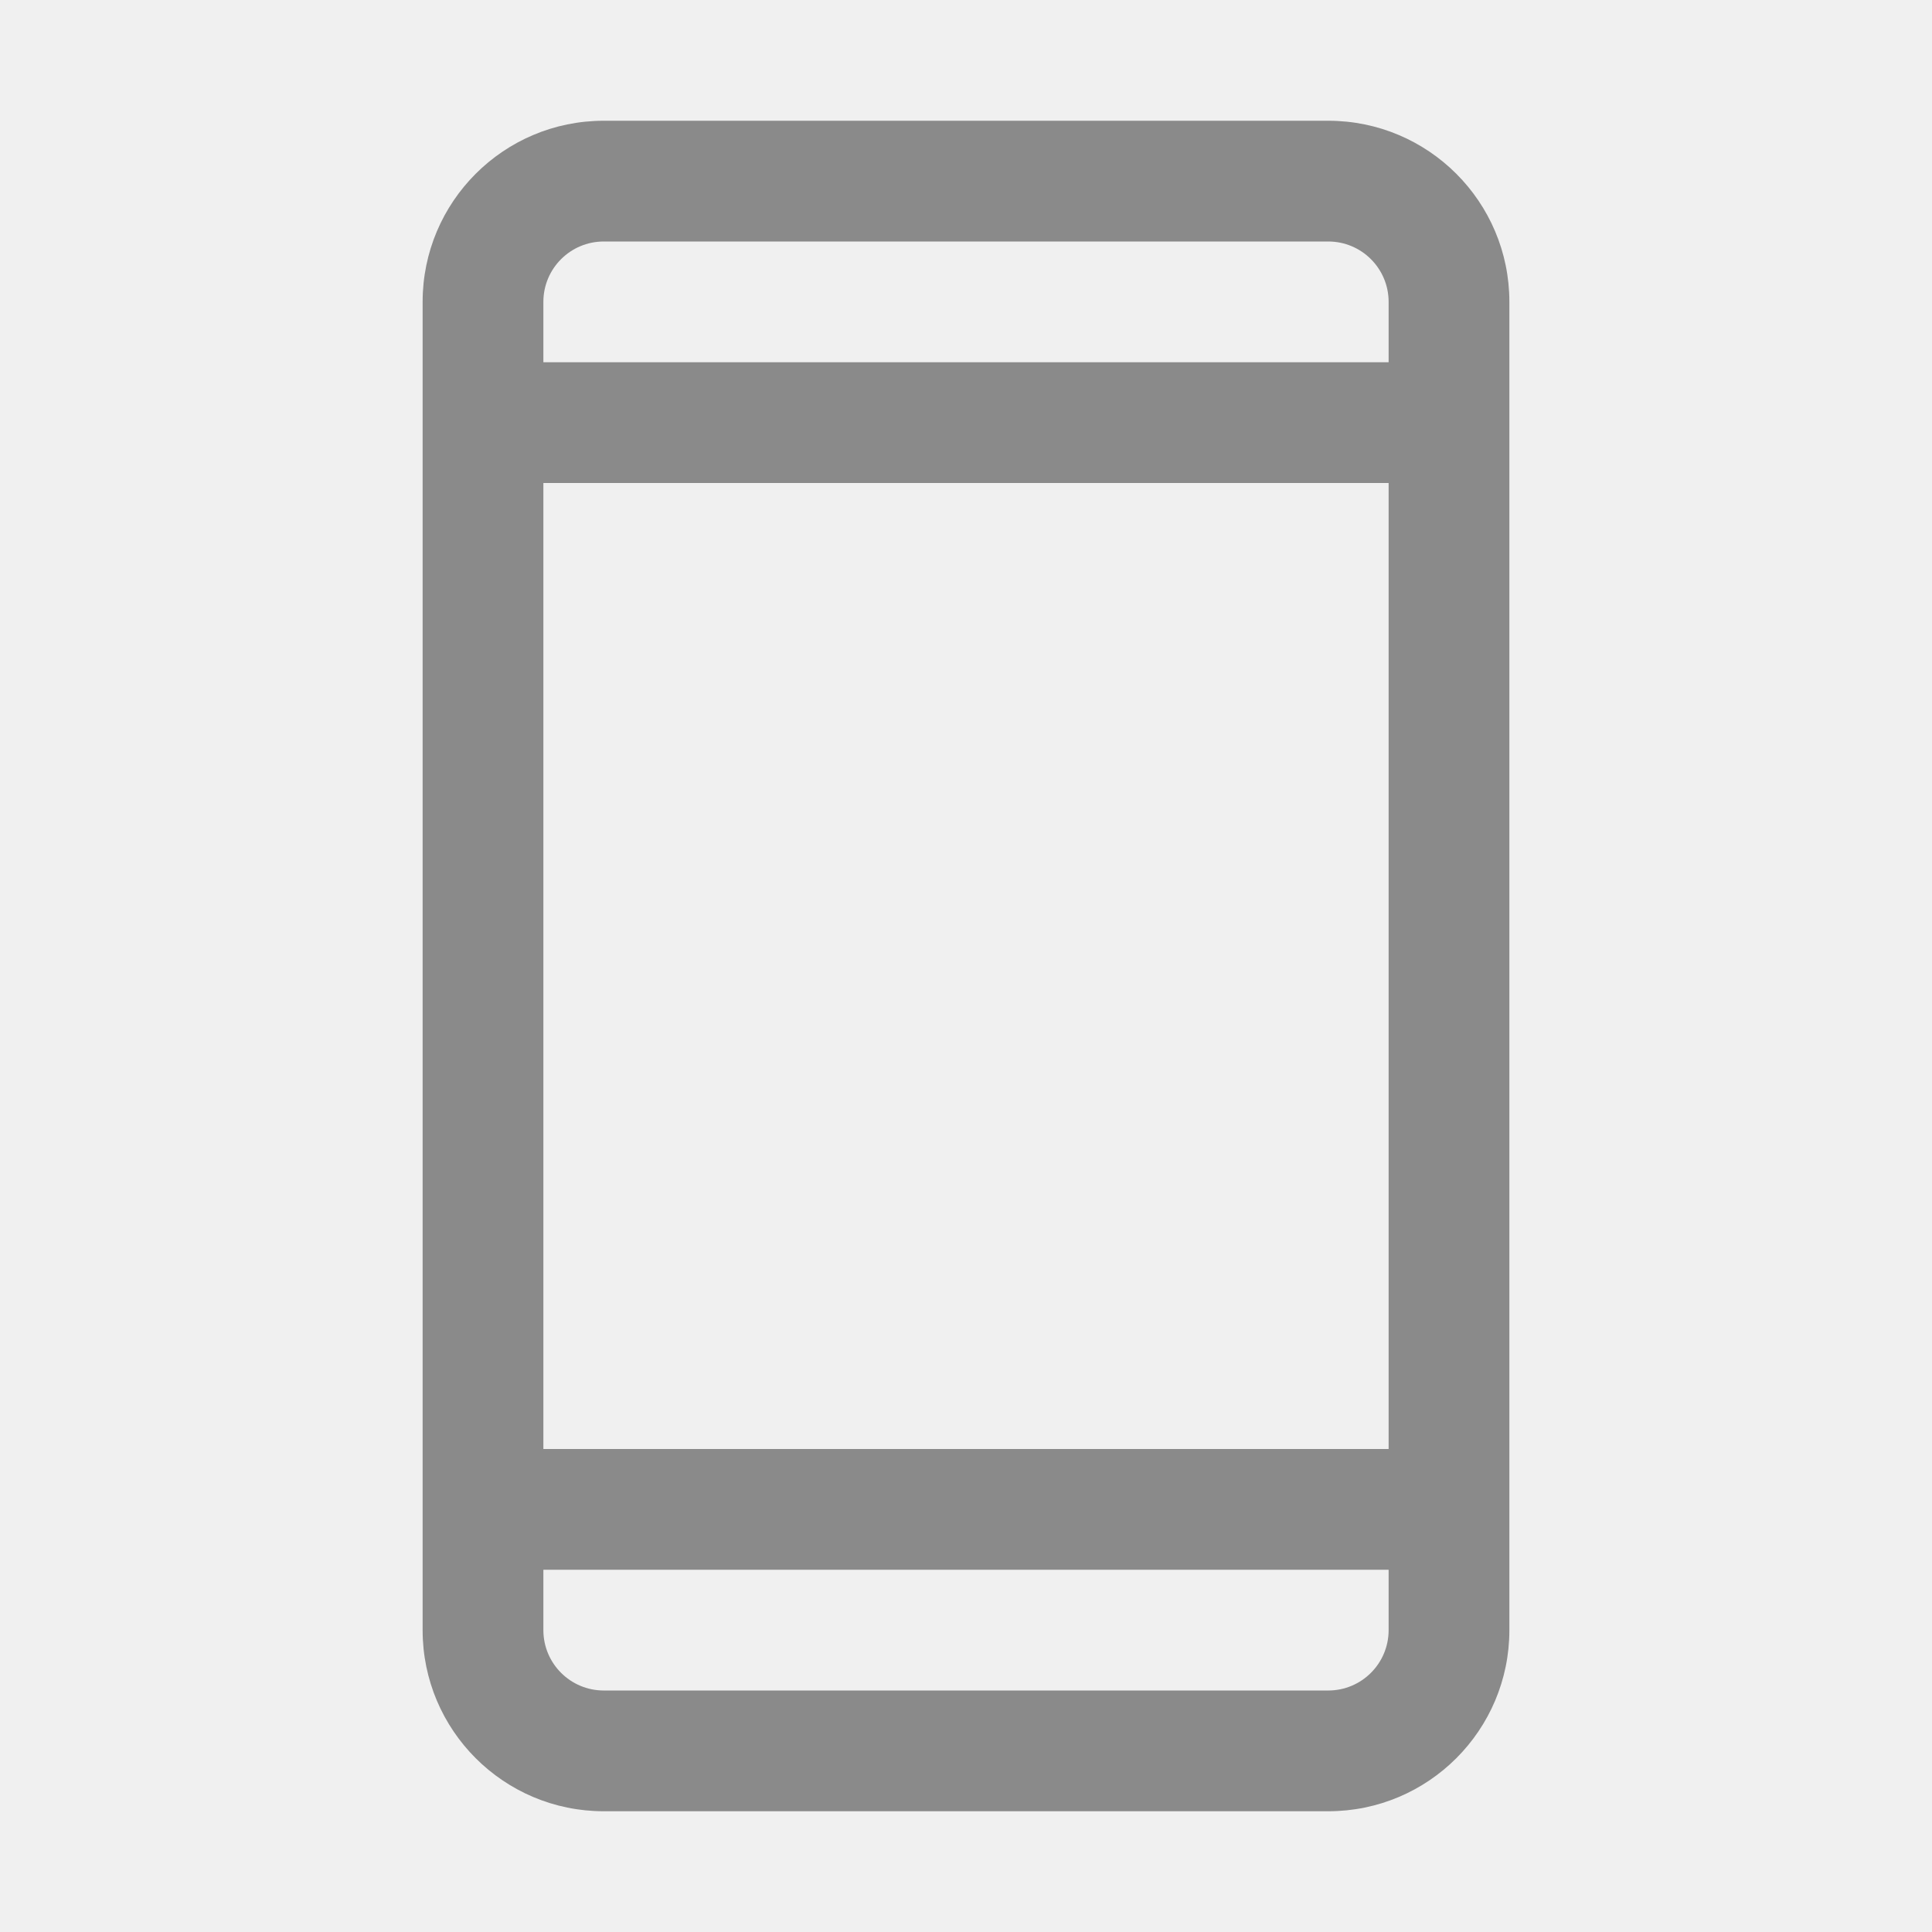
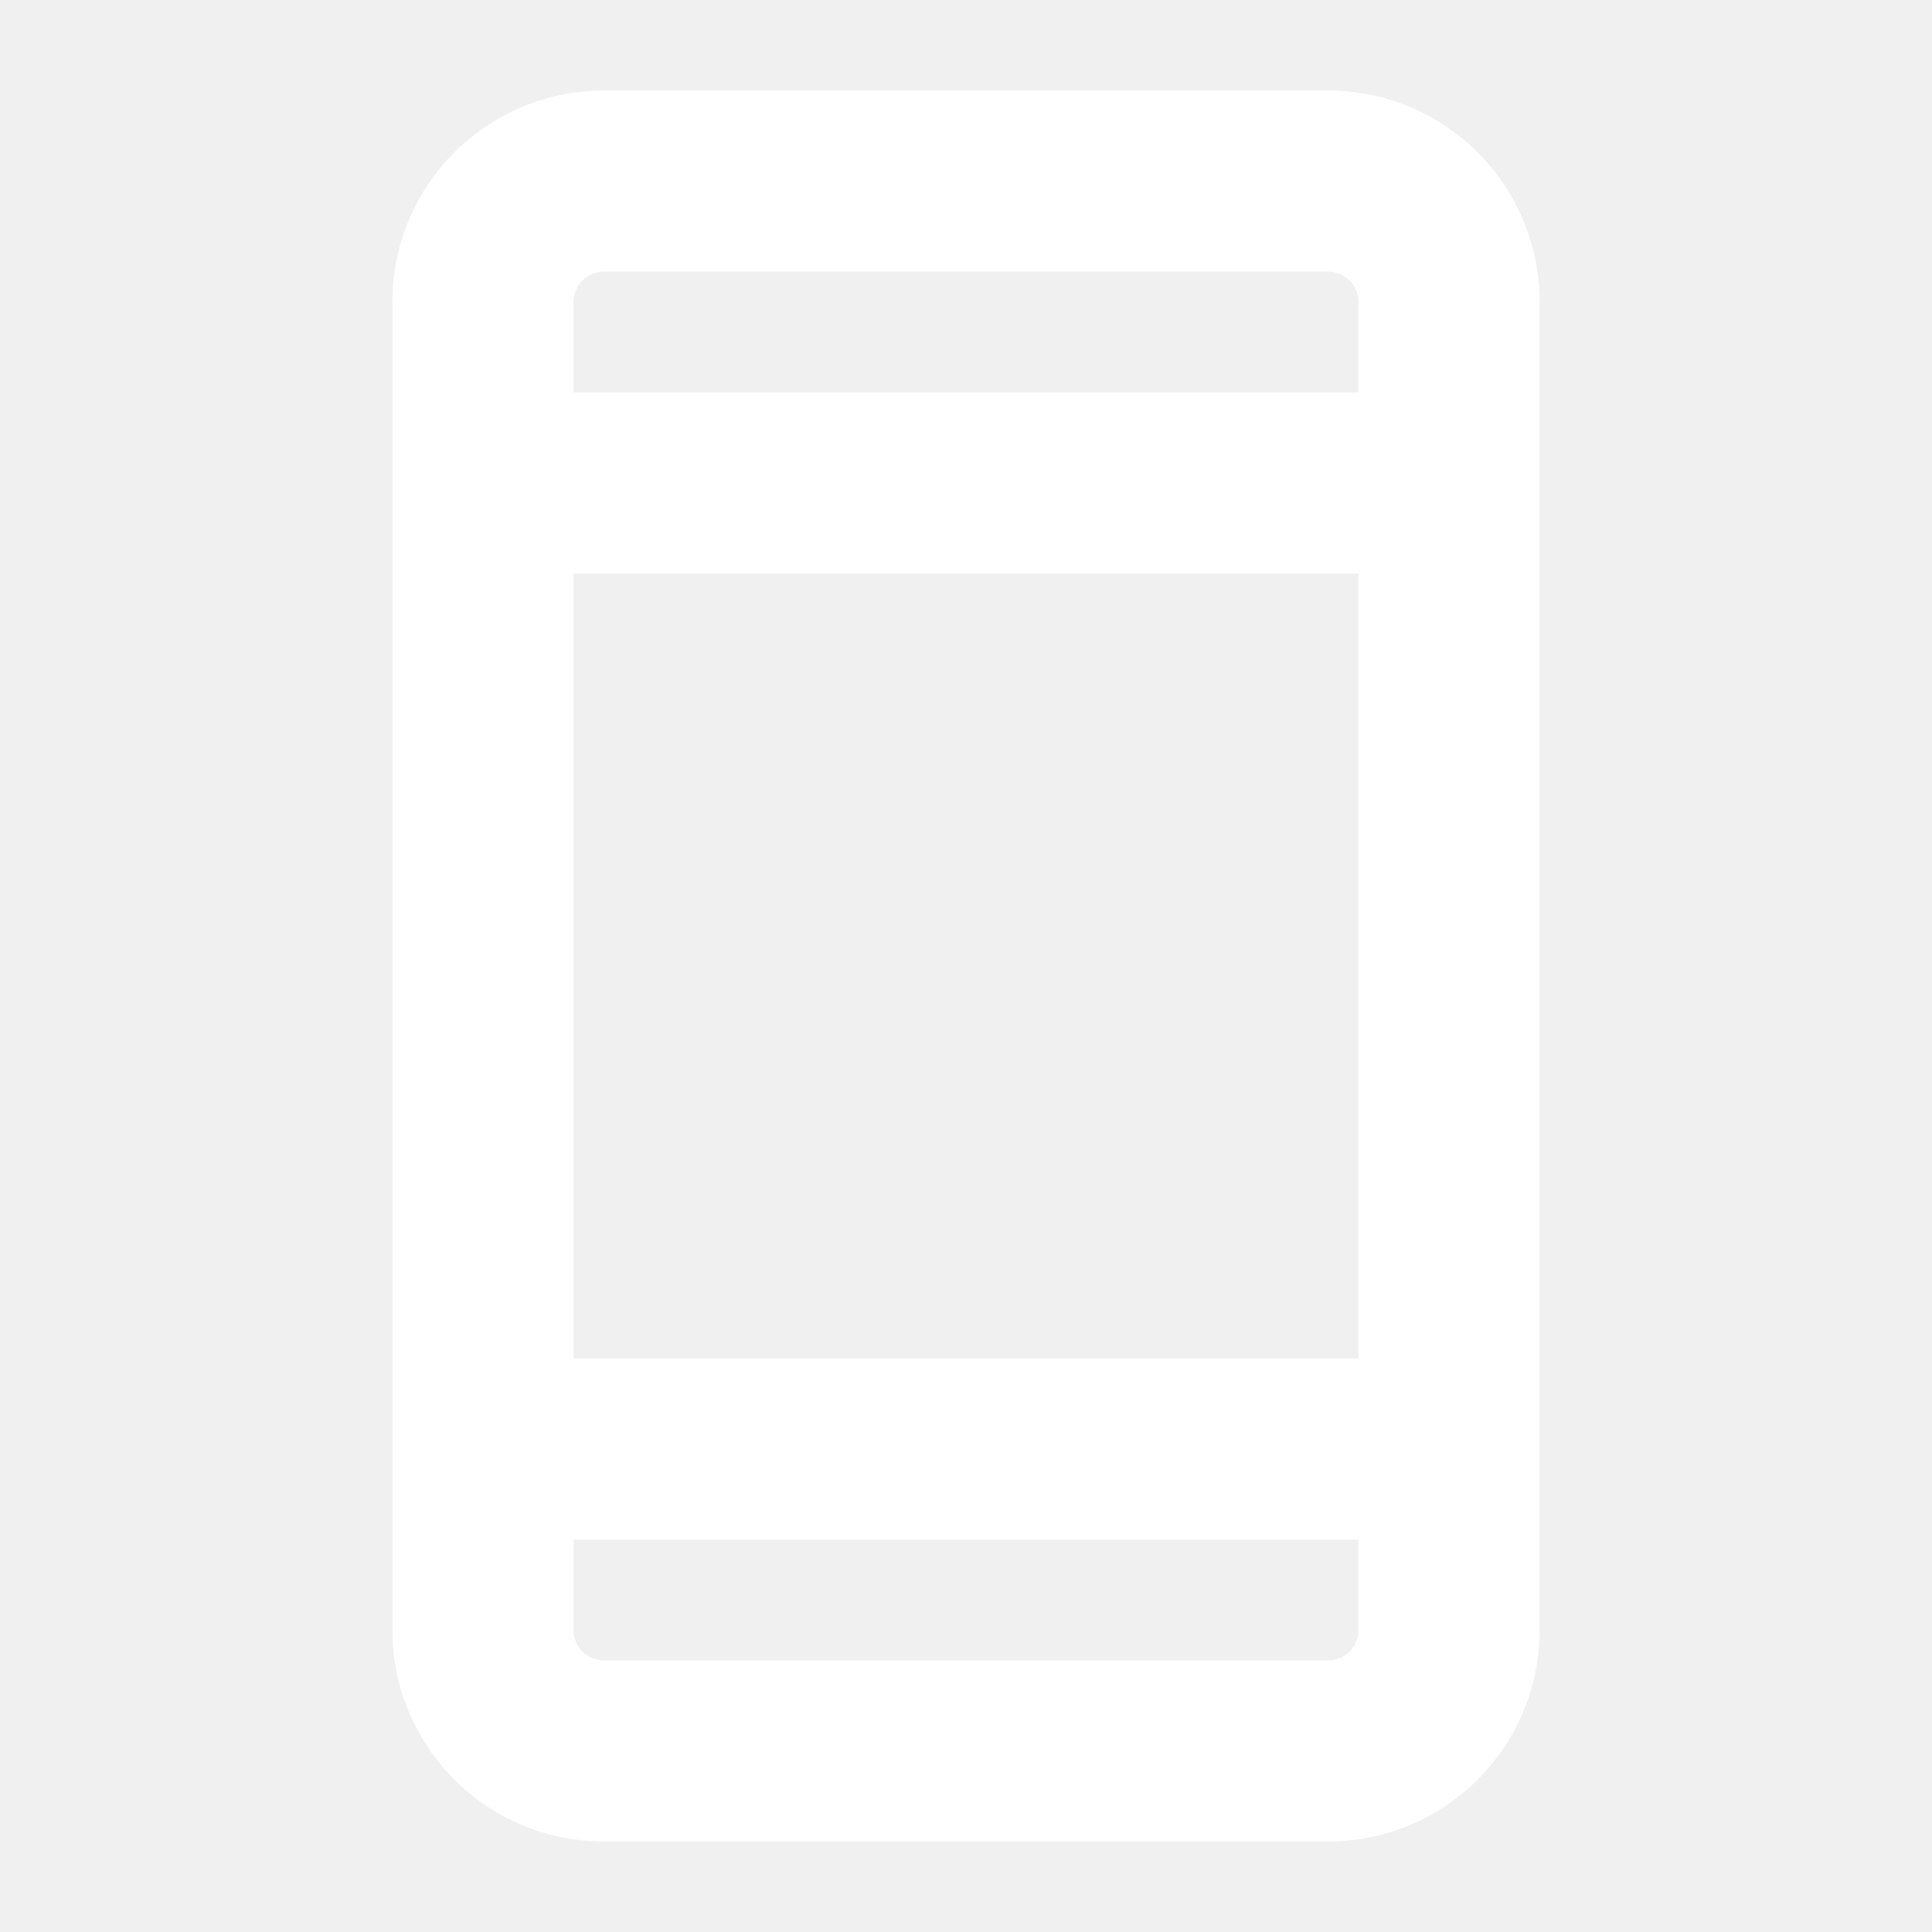
- <svg xmlns="http://www.w3.org/2000/svg" viewBox="0 0 256 256" fill="#8a8a8a">
-   <path d="M176,16H80A24,24,0,0,0,56,40V216a24,24,0,0,0,24,24h96a24,24,0,0,0,24-24V40A24,24,0,0,0,176,16ZM72,64H184V192H72Zm8-32h96a8,8,0,0,1,8,8v8H72V40A8,8,0,0,1,80,32Zm96,192H80a8,8,0,0,1-8-8v-8H184v8A8,8,0,0,1,176,224Z" />
+ <svg xmlns="http://www.w3.org/2000/svg" viewBox="0 0 256 256" fill="#ffffff">
+   <path d="M176,12H80A28,28,0,0,0,52,40V216a28,28,0,0,0,28,28h96a28,28,0,0,0,28-28V40A28,28,0,0,0,176,12ZM76,76H180V180H76Zm4-40h96a4,4,0,0,1,4,4V52H76V40A4,4,0,0,1,80,36Zm96,184H80a4,4,0,0,1-4-4V204H180v12A4,4,0,0,1,176,220Z" />
</svg>
